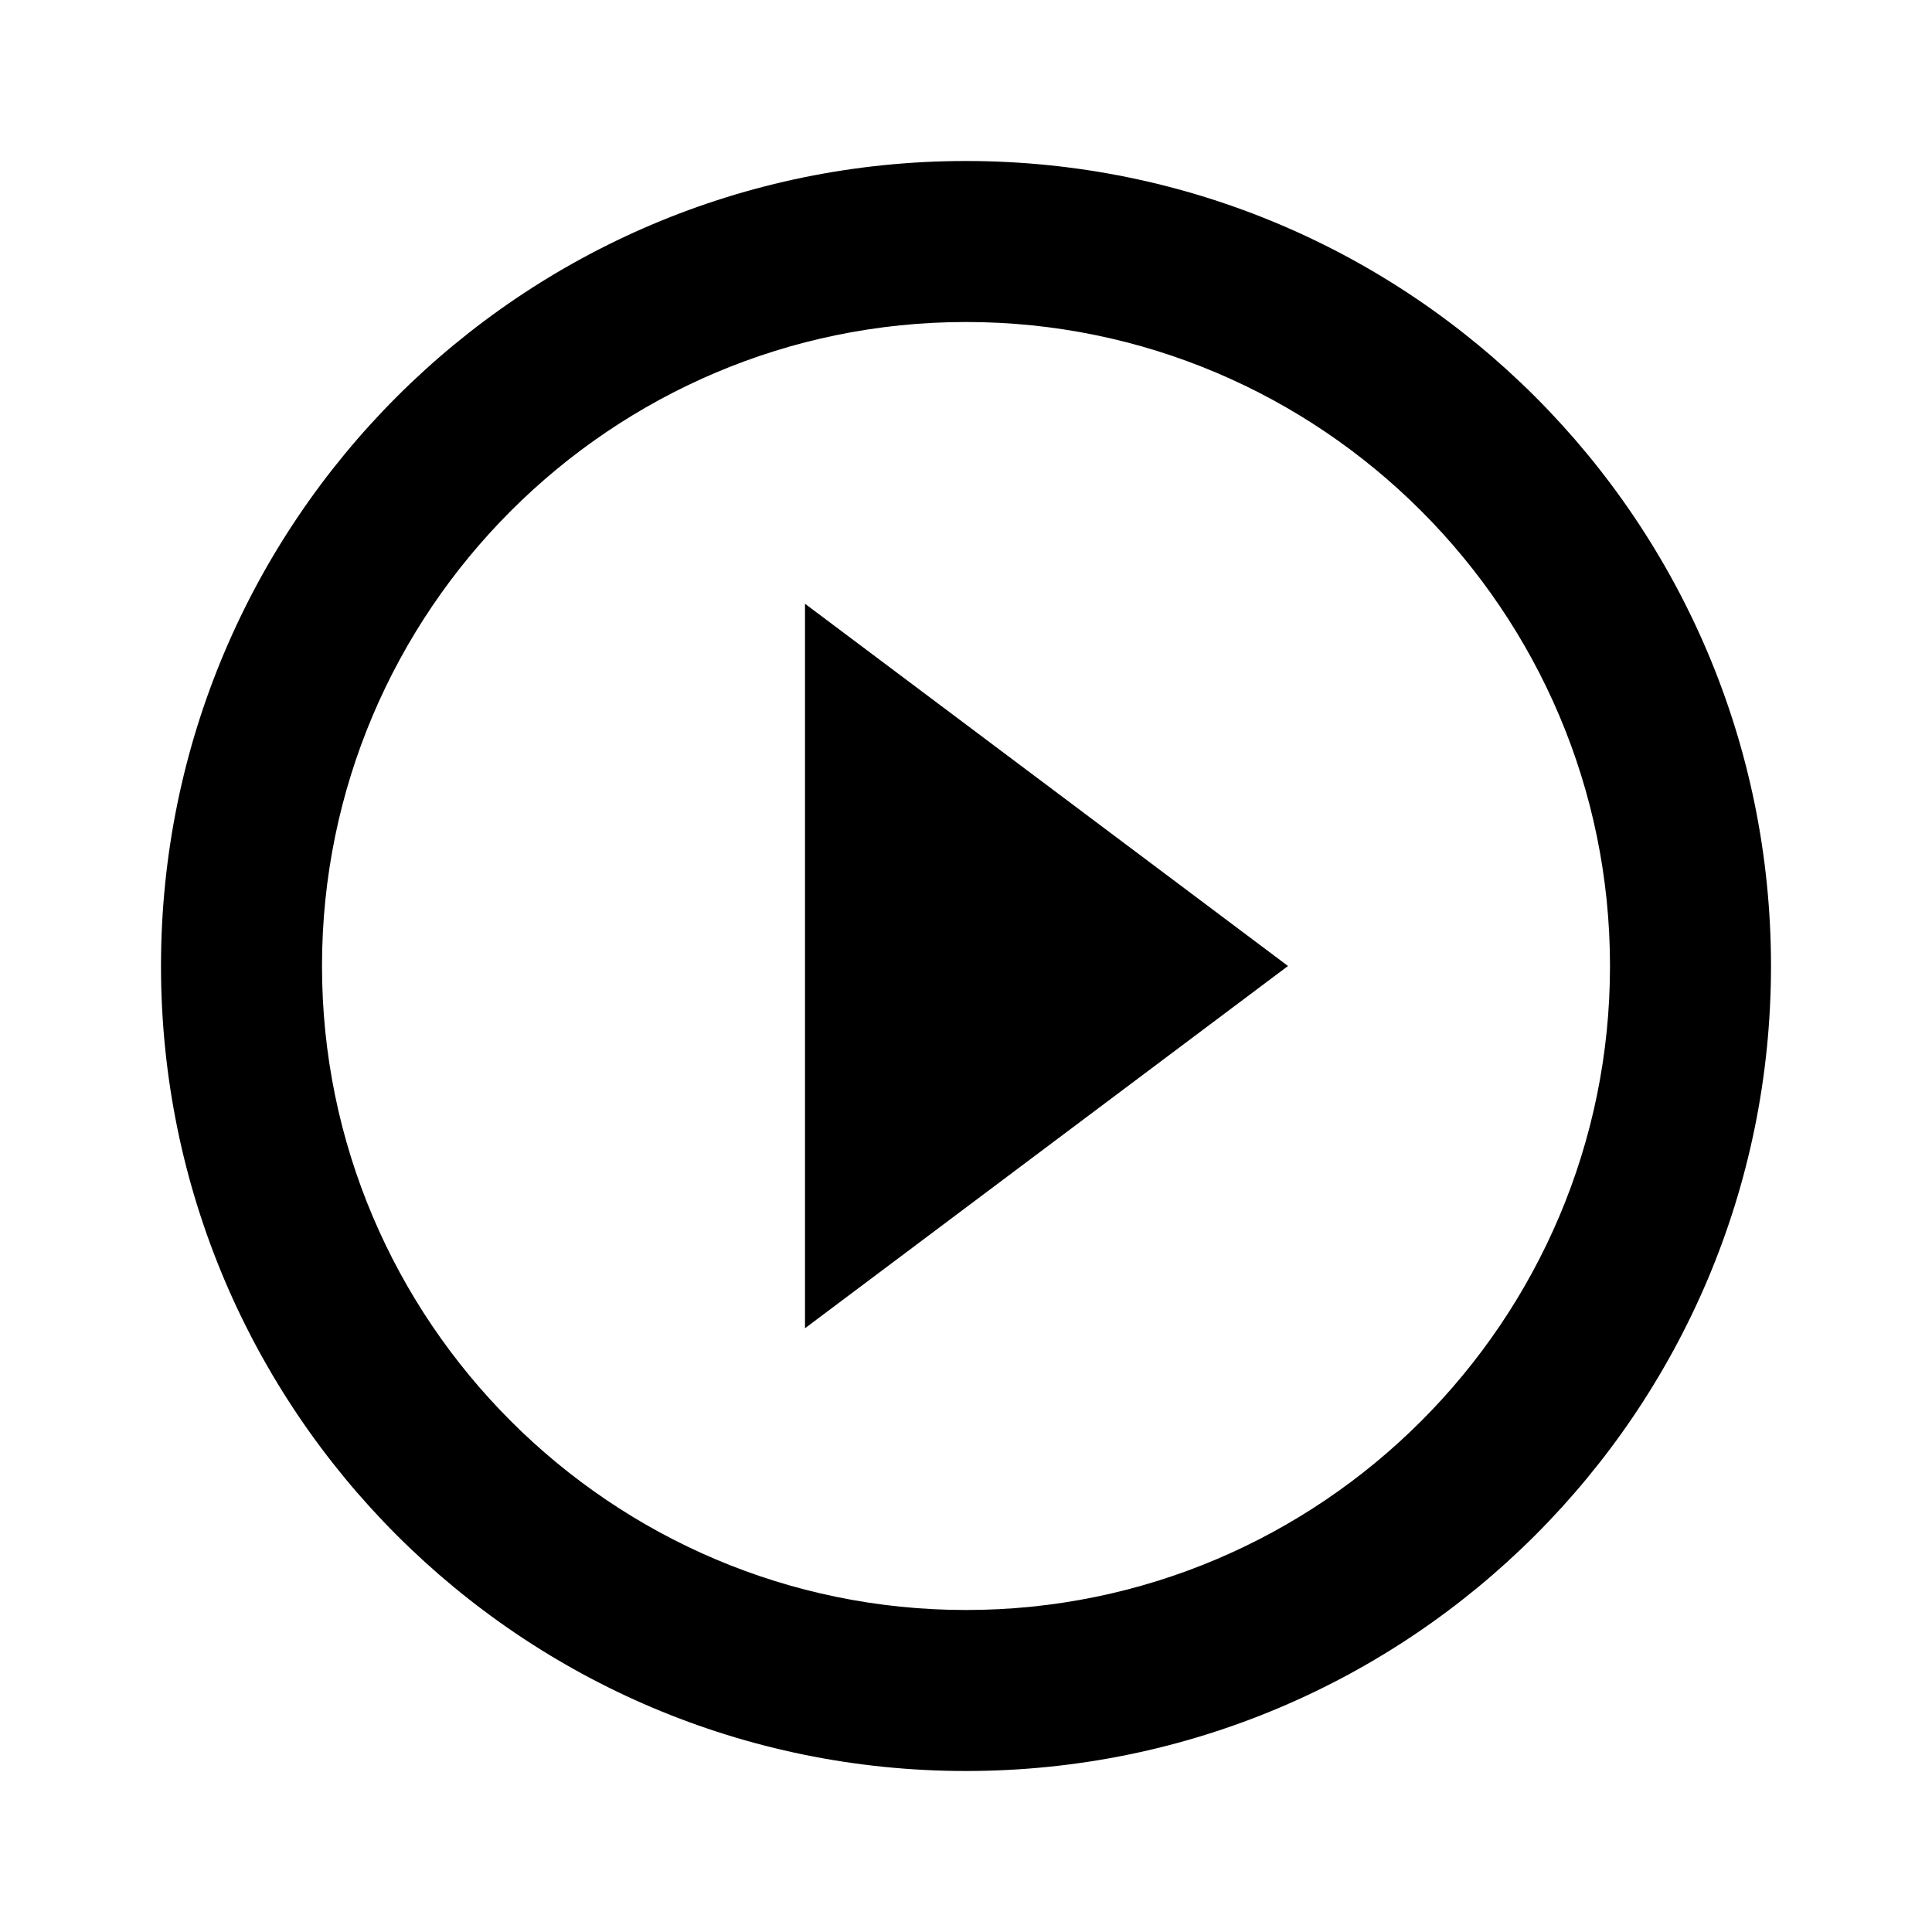
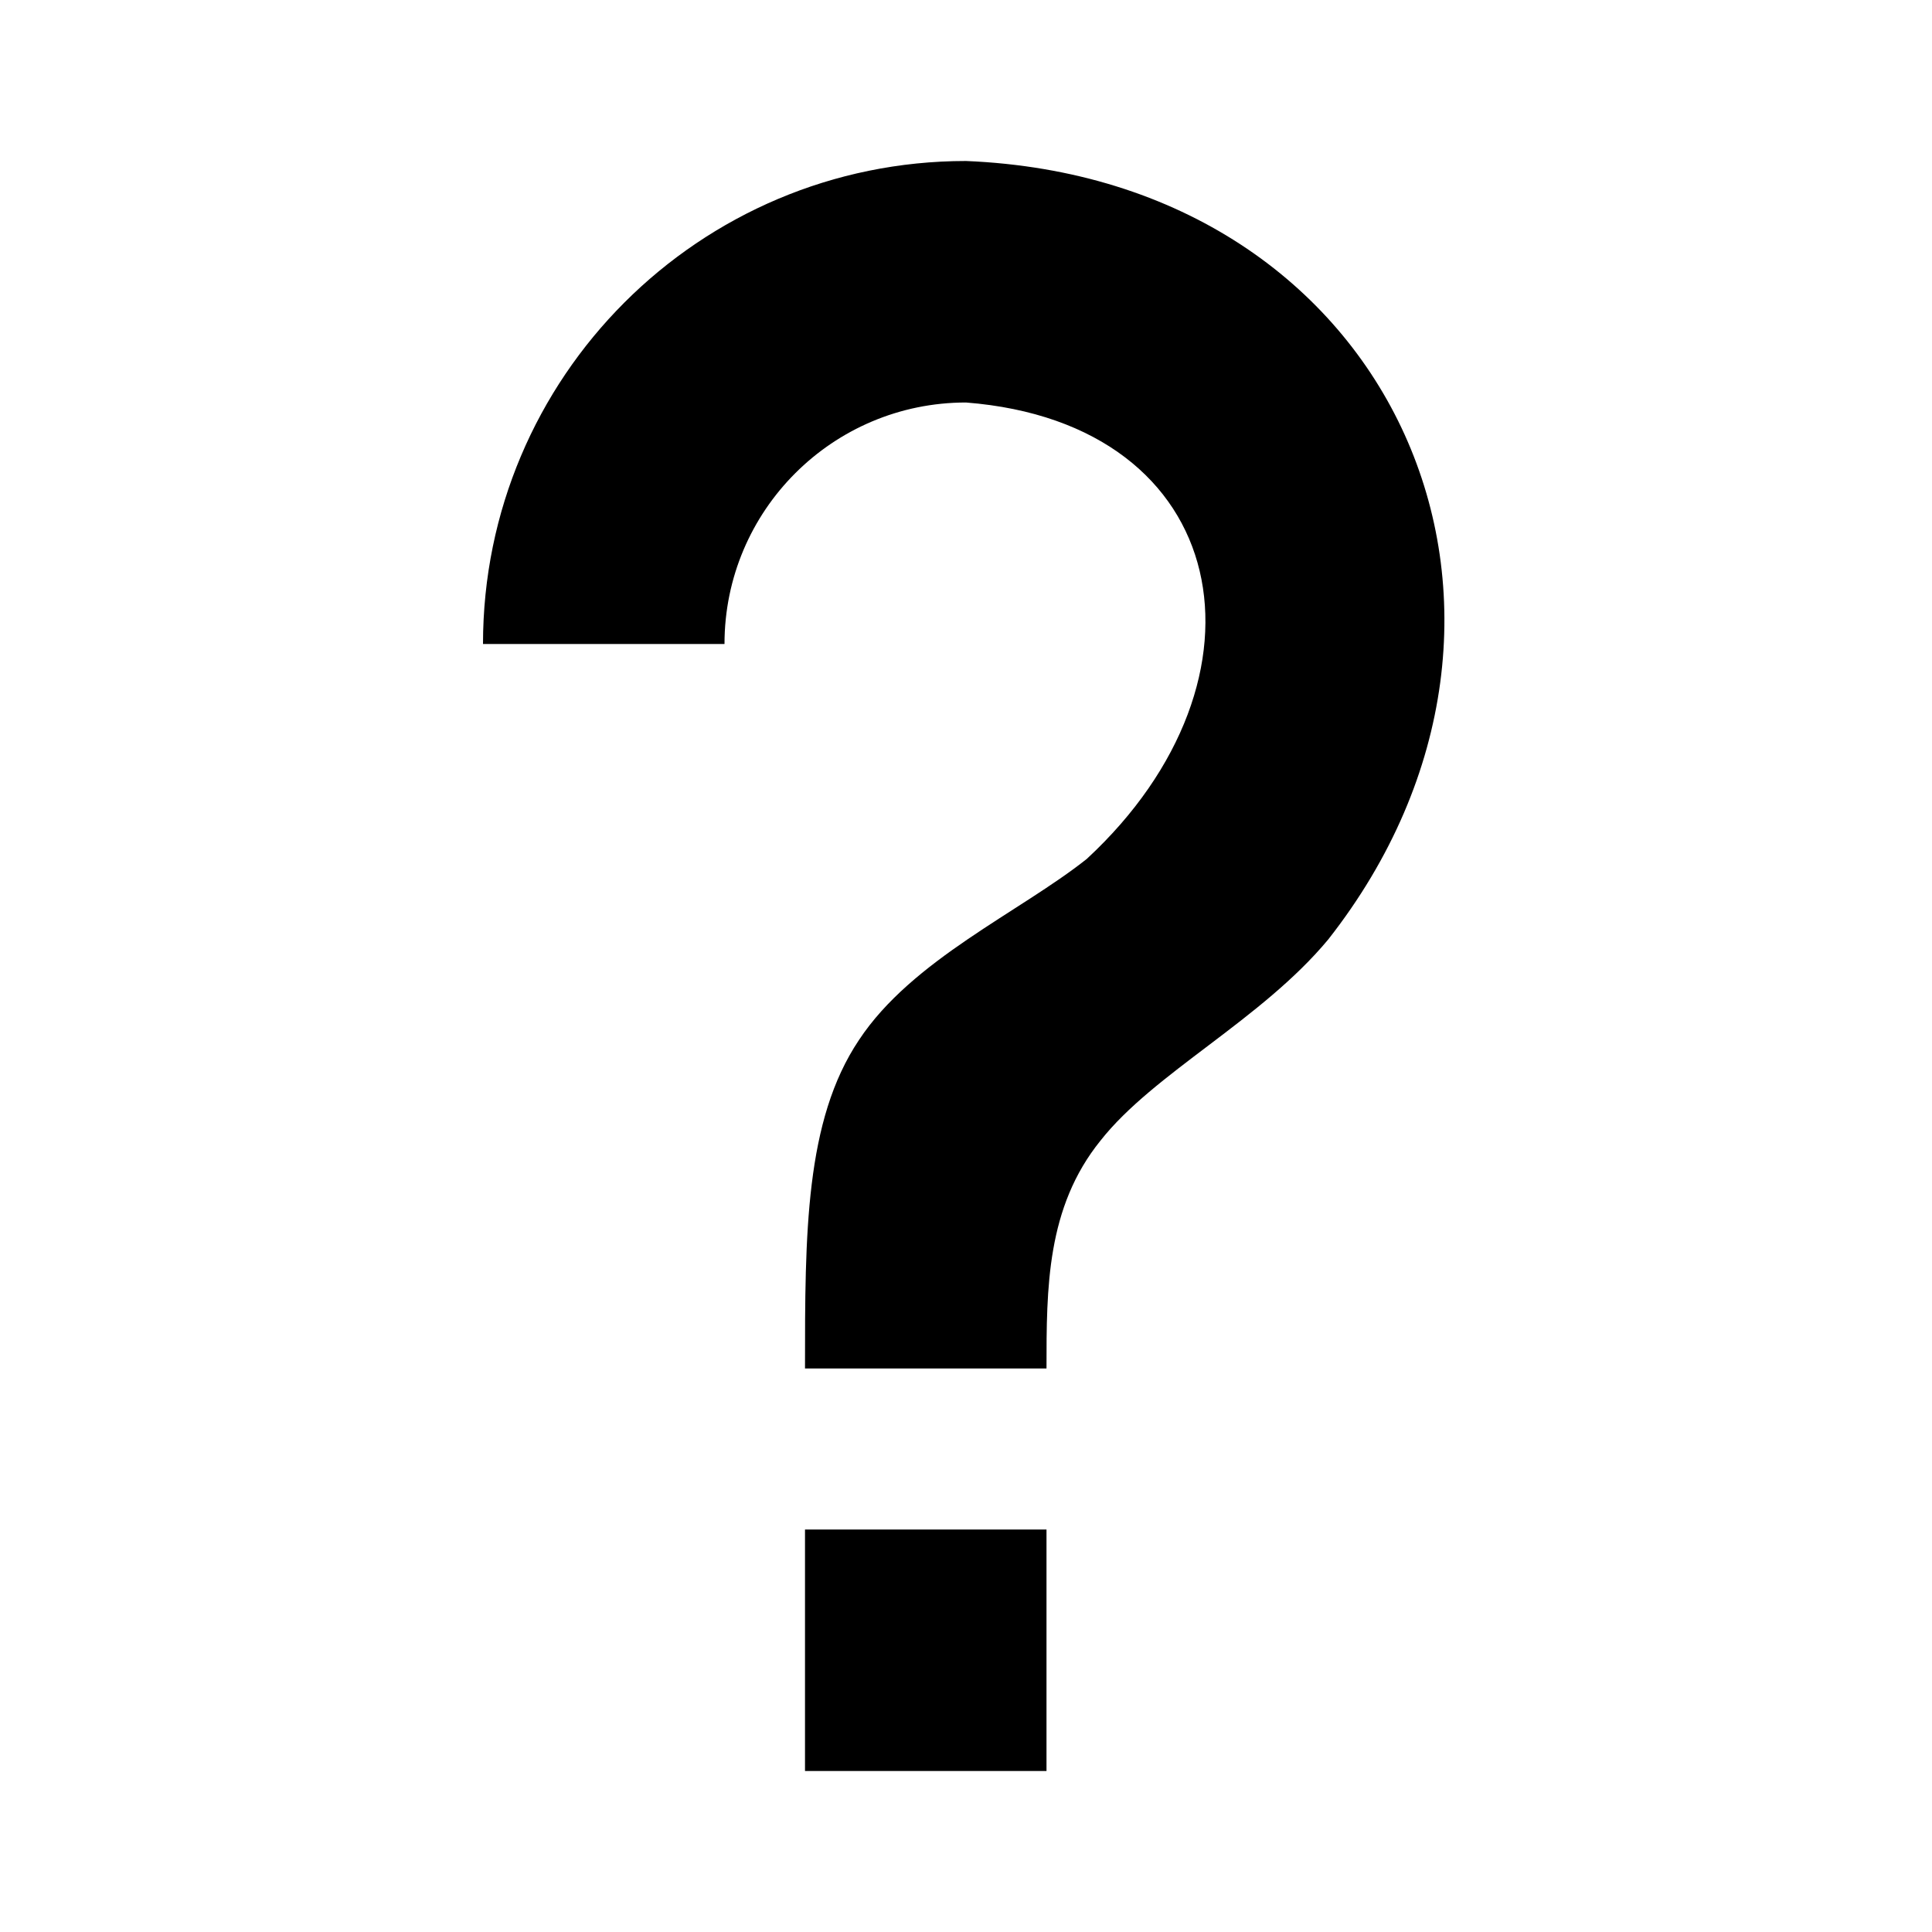
<svg xmlns="http://www.w3.org/2000/svg" height="24" viewBox="0 0 24 24" width="24" data-license="Apache License 2.0" data-source="Material Design">
-   <path d="M12,20C7.59,20 4,16.41 4,12C4,7.59 7.59,4 12,4C16.41,4 20,7.59 20,12C20,16.41 16.41,20 12,20M12,2A10,10 0 0,0 2,12A10,10 0 0,0 12,22A10,10 0 0,0 22,12A10,10 0 0,0 12,2M10,16.5L16,12L10,7.5V16.5Z" />
+   <path d="M10,19H13V22H10V19M12,2C17.35,2.22 19.68,7.62 16.5,11.67C15.67,12.67 14.33,13.33 13.67,14.17C13,15 13,16 13,17H10C10,15.33 10,13.92 10.67,12.92C11.33,11.92 12.67,11.33 13.5,10.67C15.92,8.43 15.32,5.26 12,5A3,3 0 0,0 9,8H6A6,6 0 0,1 12,2Z" />
</svg>
